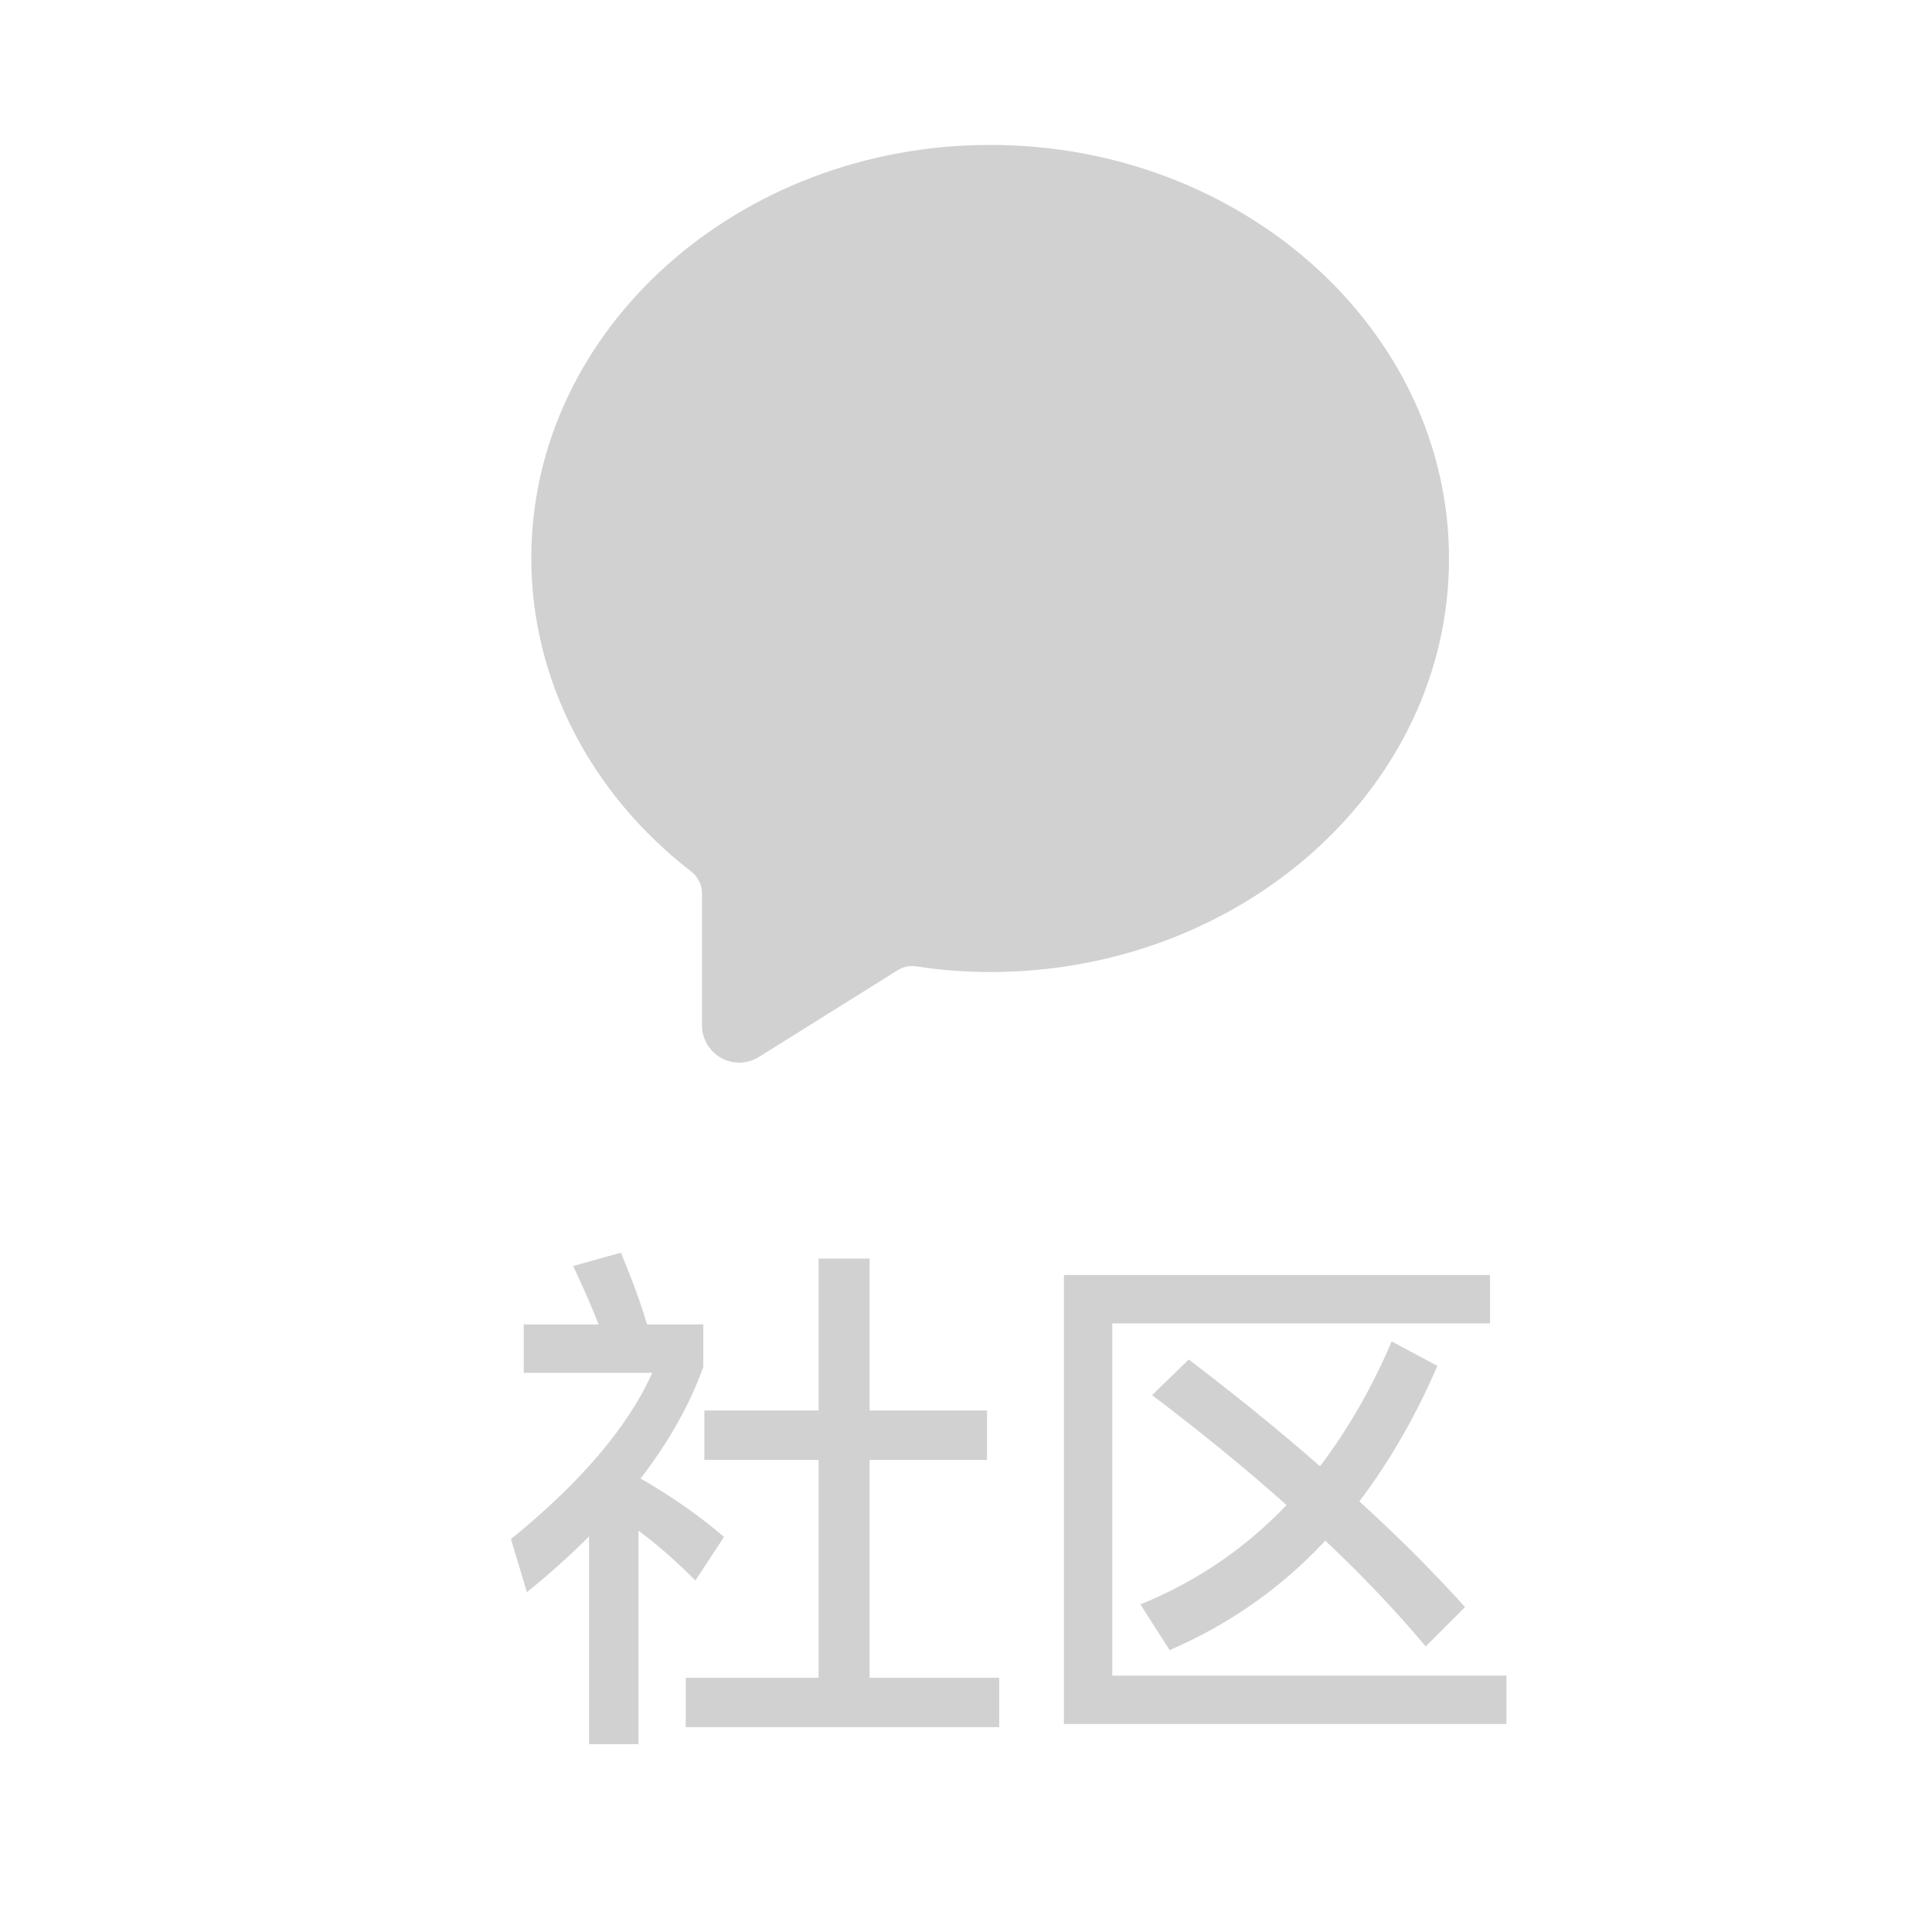
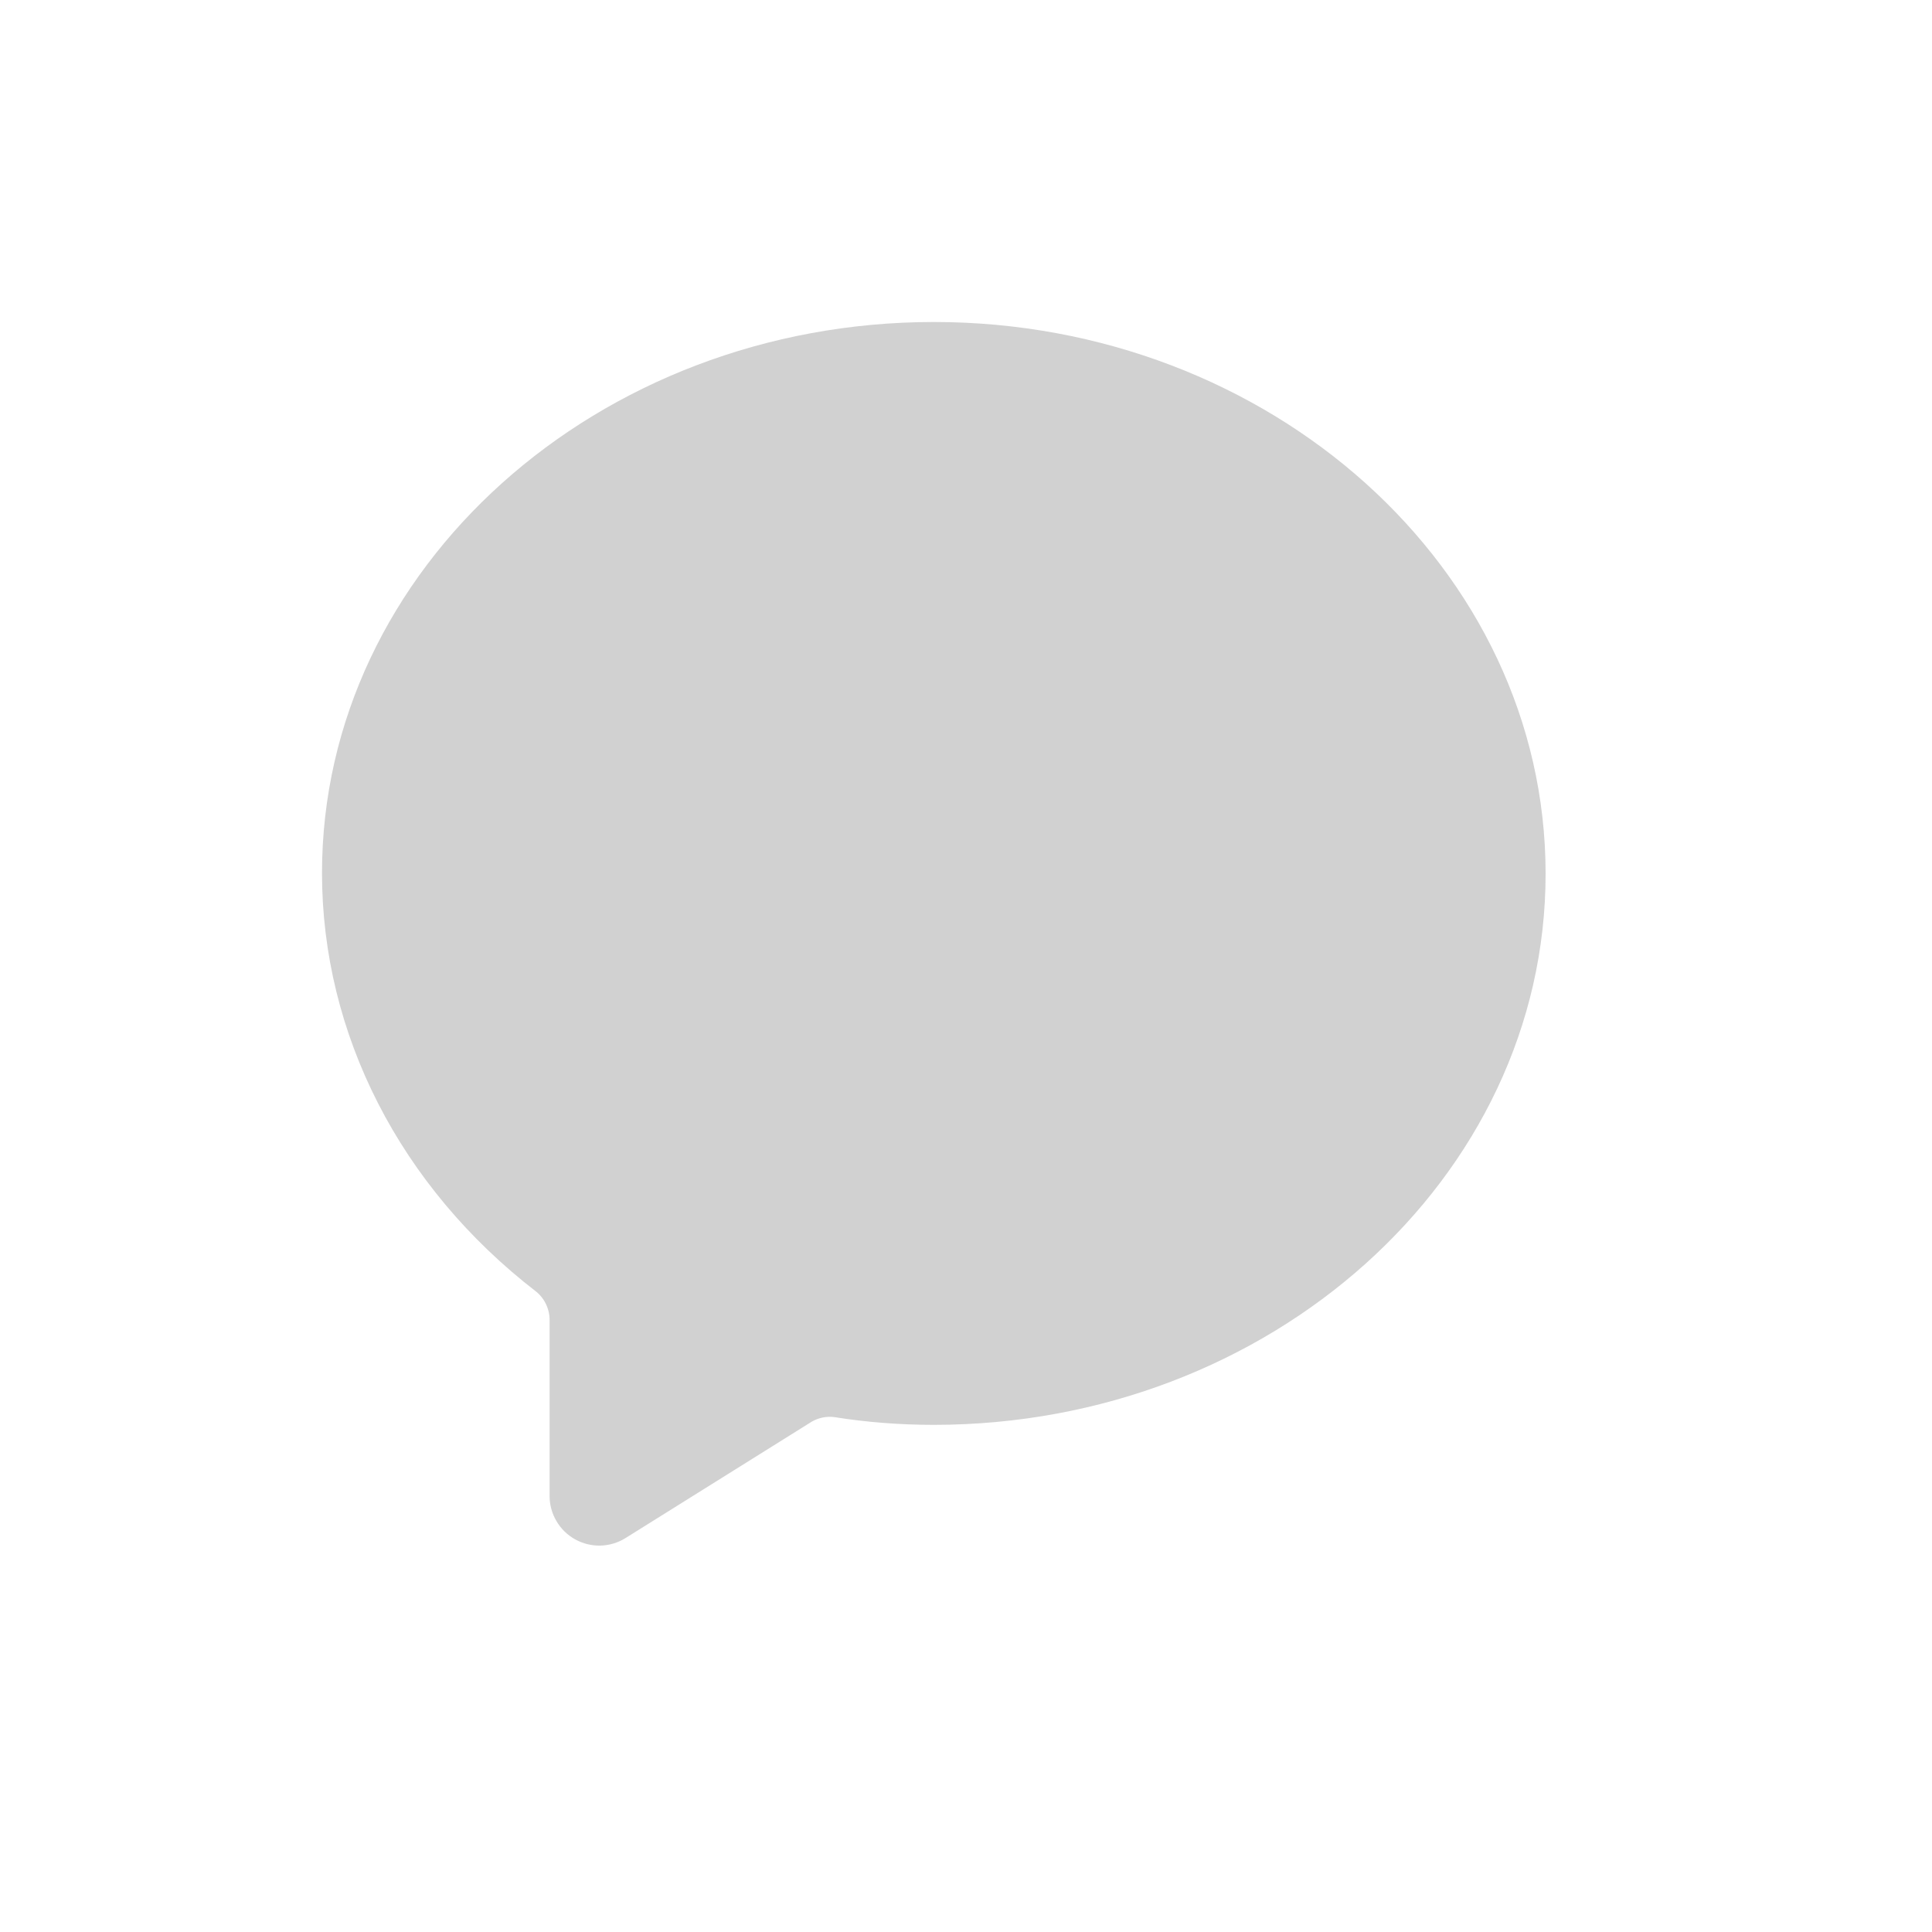
- <svg xmlns="http://www.w3.org/2000/svg" width="40" height="40" viewBox="0 0 40 40" fill="none">
-   <path d="M16.948 26.057H18.004V29.203H20.435V30.226H18.004V34.736H20.688V35.759H14.198V34.736H16.948V30.226H14.583V29.203H16.948V26.057ZM12.196 31.81C11.8 32.206 11.371 32.591 10.909 32.965L10.579 31.865C12.031 30.684 13.006 29.537 13.505 28.422H10.843V27.421H12.394C12.247 27.047 12.071 26.644 11.866 26.211L12.856 25.936C13.105 26.537 13.285 27.032 13.395 27.421H14.561V28.301C14.282 29.078 13.85 29.848 13.263 30.611C13.923 30.992 14.499 31.396 14.99 31.821L14.396 32.723C14.022 32.342 13.63 31.997 13.219 31.689V36.111H12.196V31.81ZM24.612 28.147C25.631 28.924 26.537 29.661 27.329 30.358C27.908 29.595 28.403 28.734 28.814 27.773L29.76 28.279C29.298 29.342 28.759 30.277 28.143 31.084C28.942 31.81 29.672 32.54 30.332 33.273L29.518 34.087C28.895 33.346 28.202 32.617 27.439 31.898C26.53 32.873 25.455 33.629 24.216 34.164L23.611 33.218C24.777 32.741 25.785 32.056 26.636 31.161C25.844 30.45 24.916 29.691 23.853 28.884L24.612 28.147ZM22.027 26.398H30.849V27.399H23.028V34.692H31.19V35.693H22.027V26.398Z" fill="#D1D1D1" />
-   <path d="M20.501 3C25.717 3 30 6.825 30 11.568C30 16.302 25.715 20.125 20.5 20.125C19.968 20.125 19.451 20.084 18.957 20.005C18.835 19.989 18.711 20.014 18.604 20.076L15.713 21.883C15.596 21.956 15.462 21.996 15.325 22C15.187 22.003 15.051 21.97 14.931 21.903C14.811 21.837 14.71 21.739 14.641 21.62C14.571 21.502 14.534 21.367 14.534 21.229V18.508C14.536 18.422 14.518 18.336 14.481 18.257C14.445 18.179 14.391 18.109 14.324 18.055C12.216 16.429 11 14.058 11 11.556C11 6.823 15.286 3 20.501 3Z" fill="#D1D1D1" />
+ <svg xmlns="http://www.w3.org/2000/svg" width="30" height="30" viewBox="0 0 30 30" fill="none">
+   <path d="M14.501 5C19.717 5 24 8.825 24 13.568C24 18.302 19.715 22.125 14.5 22.125C13.968 22.125 13.451 22.084 12.957 22.005C12.835 21.989 12.711 22.014 12.604 22.076L9.713 23.883C9.596 23.956 9.462 23.996 9.325 24C9.187 24.003 9.051 23.97 8.931 23.903C8.811 23.837 8.71 23.739 8.641 23.62C8.571 23.502 8.534 23.367 8.534 23.229V20.508C8.536 20.422 8.518 20.336 8.481 20.257C8.445 20.179 8.391 20.109 8.324 20.055C6.216 18.429 5 16.058 5 13.556C5 8.823 9.285 5 14.501 5Z" fill="#D1D1D1" />
</svg>
